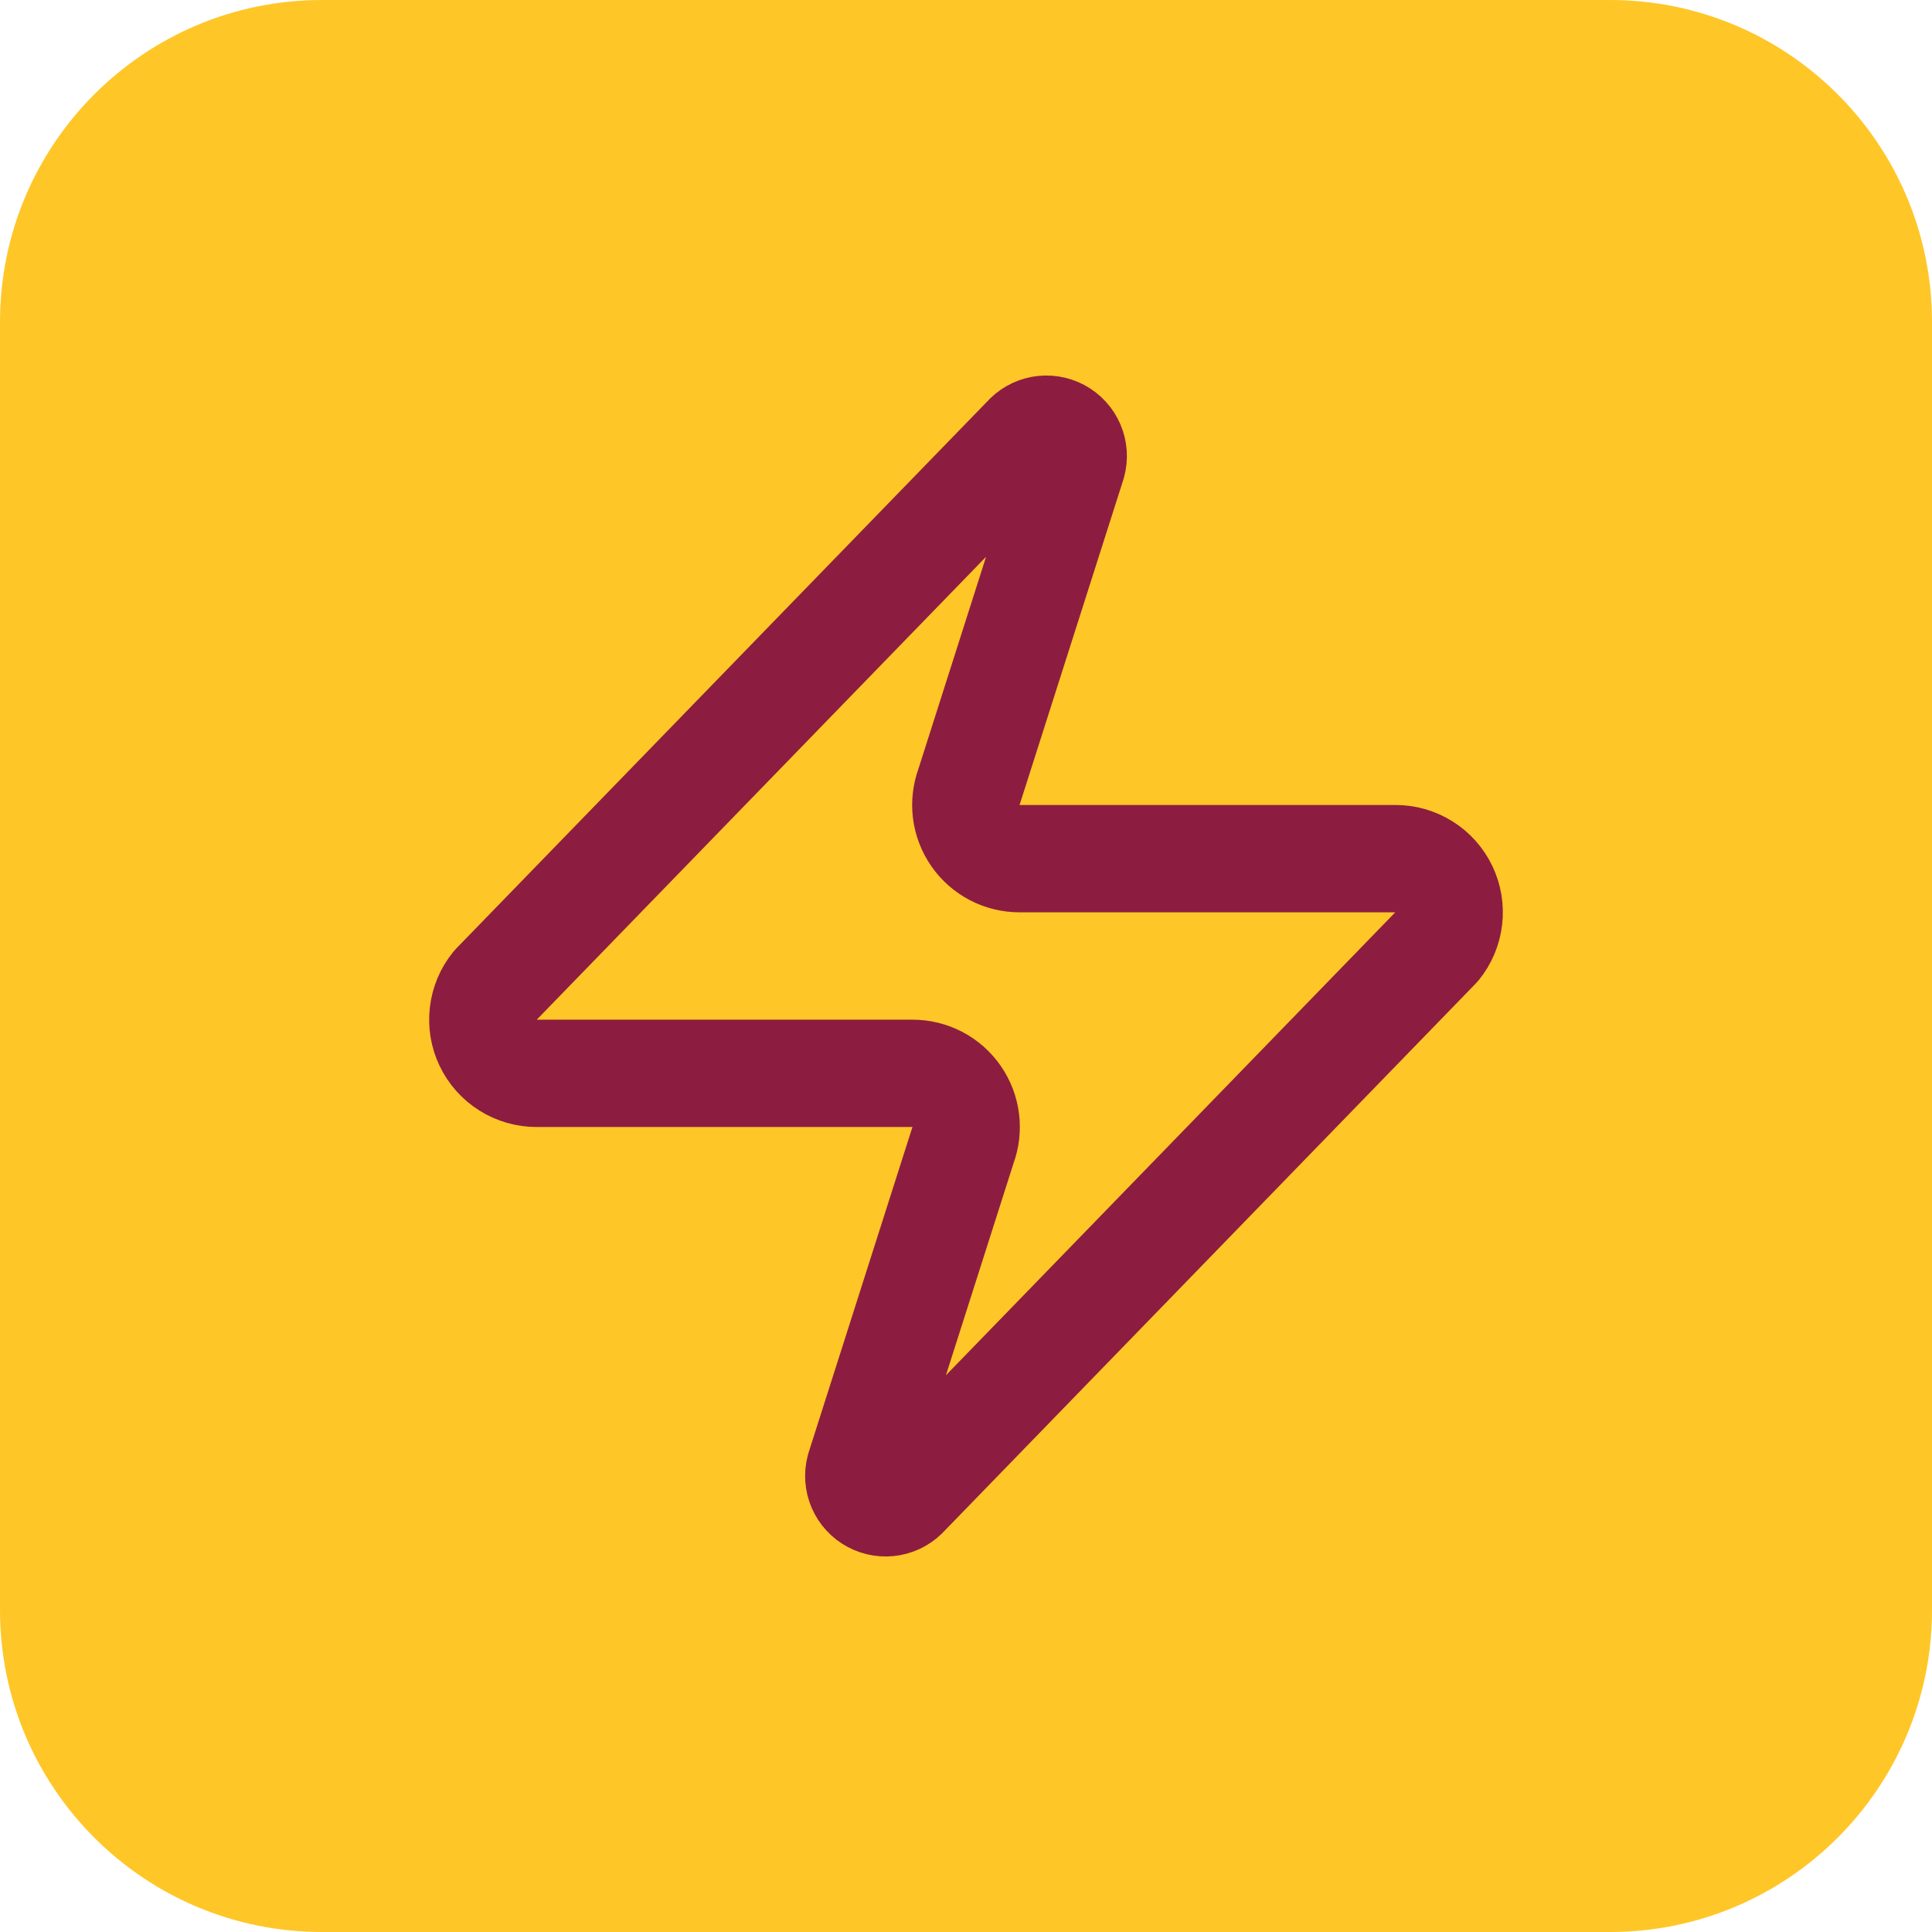
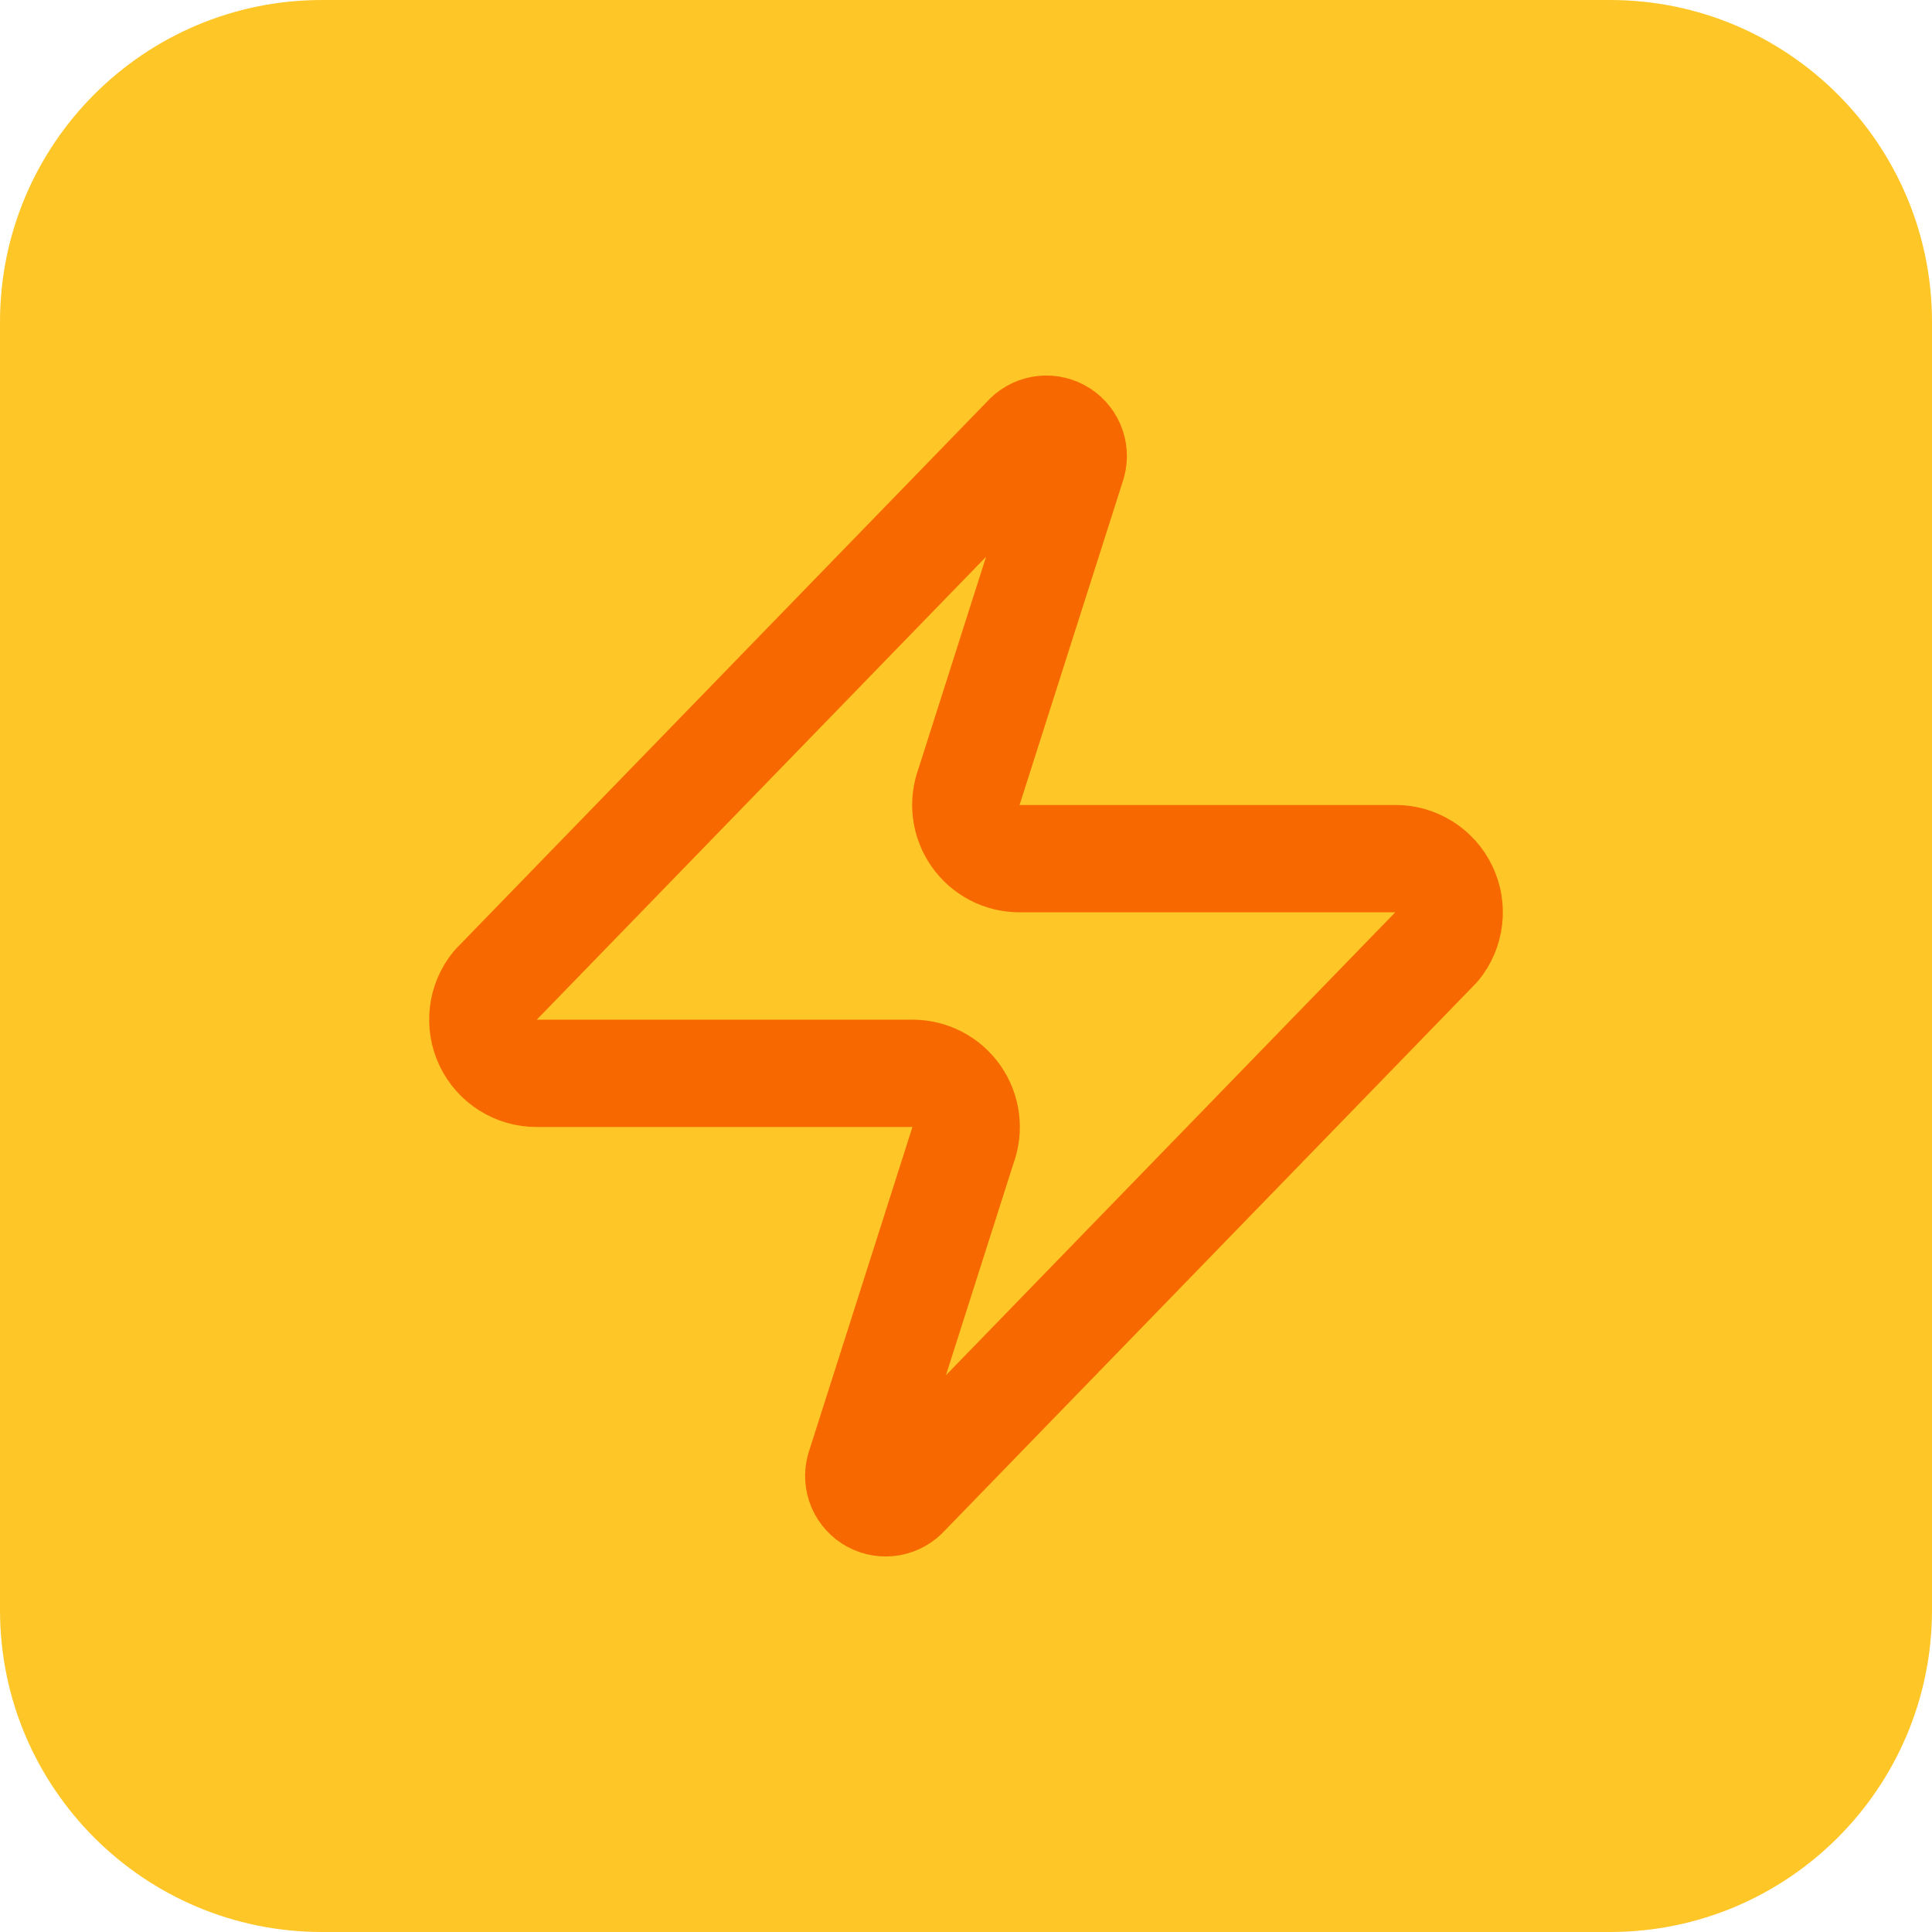
<svg xmlns="http://www.w3.org/2000/svg" width="48" height="48" viewBox="0 0 48 48" fill="none">
  <path d="M0 8C0 3.582 3.582 0 8 0H40C44.418 0 48 3.582 48 8V40C48 44.418 44.418 48 40 48H8C3.582 48 0 44.418 0 40V8Z" fill="#FFC627" />
-   <path d="M13.334 26.667C13.081 26.667 12.834 26.597 12.62 26.462C12.406 26.328 12.235 26.136 12.126 25.909C12.017 25.681 11.975 25.427 12.005 25.177C12.034 24.926 12.134 24.689 12.293 24.493L25.494 10.893C25.593 10.779 25.727 10.702 25.876 10.674C26.025 10.647 26.178 10.671 26.312 10.742C26.445 10.813 26.55 10.928 26.61 11.067C26.67 11.206 26.68 11.361 26.64 11.507L24.08 19.533C24.005 19.735 23.979 19.953 24.006 20.167C24.033 20.381 24.112 20.585 24.235 20.762C24.358 20.939 24.523 21.083 24.714 21.183C24.905 21.282 25.118 21.334 25.334 21.333H34.667C34.919 21.332 35.166 21.403 35.38 21.537C35.594 21.671 35.765 21.863 35.874 22.091C35.983 22.319 36.025 22.572 35.995 22.823C35.966 23.074 35.866 23.311 35.707 23.507L22.507 37.107C22.408 37.221 22.273 37.298 22.124 37.326C21.976 37.353 21.822 37.329 21.689 37.258C21.555 37.187 21.45 37.072 21.39 36.933C21.331 36.794 21.32 36.639 21.36 36.493L23.92 28.467C23.996 28.265 24.021 28.047 23.994 27.833C23.967 27.619 23.889 27.415 23.765 27.238C23.642 27.061 23.478 26.916 23.287 26.817C23.095 26.718 22.883 26.666 22.667 26.667H13.334Z" stroke="#8C1D40" stroke-width="2.667" stroke-linecap="round" stroke-linejoin="round" />
+   <path d="M13.334 26.667C13.081 26.667 12.834 26.597 12.62 26.462C12.406 26.328 12.235 26.136 12.126 25.909C12.017 25.681 11.975 25.427 12.005 25.177C12.034 24.926 12.134 24.689 12.293 24.493L25.494 10.893C25.593 10.779 25.727 10.702 25.876 10.674C26.025 10.647 26.178 10.671 26.312 10.742C26.445 10.813 26.55 10.928 26.61 11.067C26.67 11.206 26.68 11.361 26.64 11.507L24.08 19.533C24.005 19.735 23.979 19.953 24.006 20.167C24.033 20.381 24.112 20.585 24.235 20.762C24.358 20.939 24.523 21.083 24.714 21.183C24.905 21.282 25.118 21.334 25.334 21.333H34.667C34.919 21.332 35.166 21.403 35.38 21.537C35.594 21.671 35.765 21.863 35.874 22.091C35.983 22.319 36.025 22.572 35.995 22.823C35.966 23.074 35.866 23.311 35.707 23.507L22.507 37.107C22.408 37.221 22.273 37.298 22.124 37.326C21.976 37.353 21.822 37.329 21.689 37.258C21.555 37.187 21.45 37.072 21.39 36.933C21.331 36.794 21.32 36.639 21.36 36.493L23.92 28.467C23.996 28.265 24.021 28.047 23.994 27.833C23.967 27.619 23.889 27.415 23.765 27.238C23.642 27.061 23.478 26.916 23.287 26.817C23.095 26.718 22.883 26.666 22.667 26.667H13.334Z" stroke="#F76900" stroke-width="2.667" stroke-linecap="round" stroke-linejoin="round" />
</svg>
